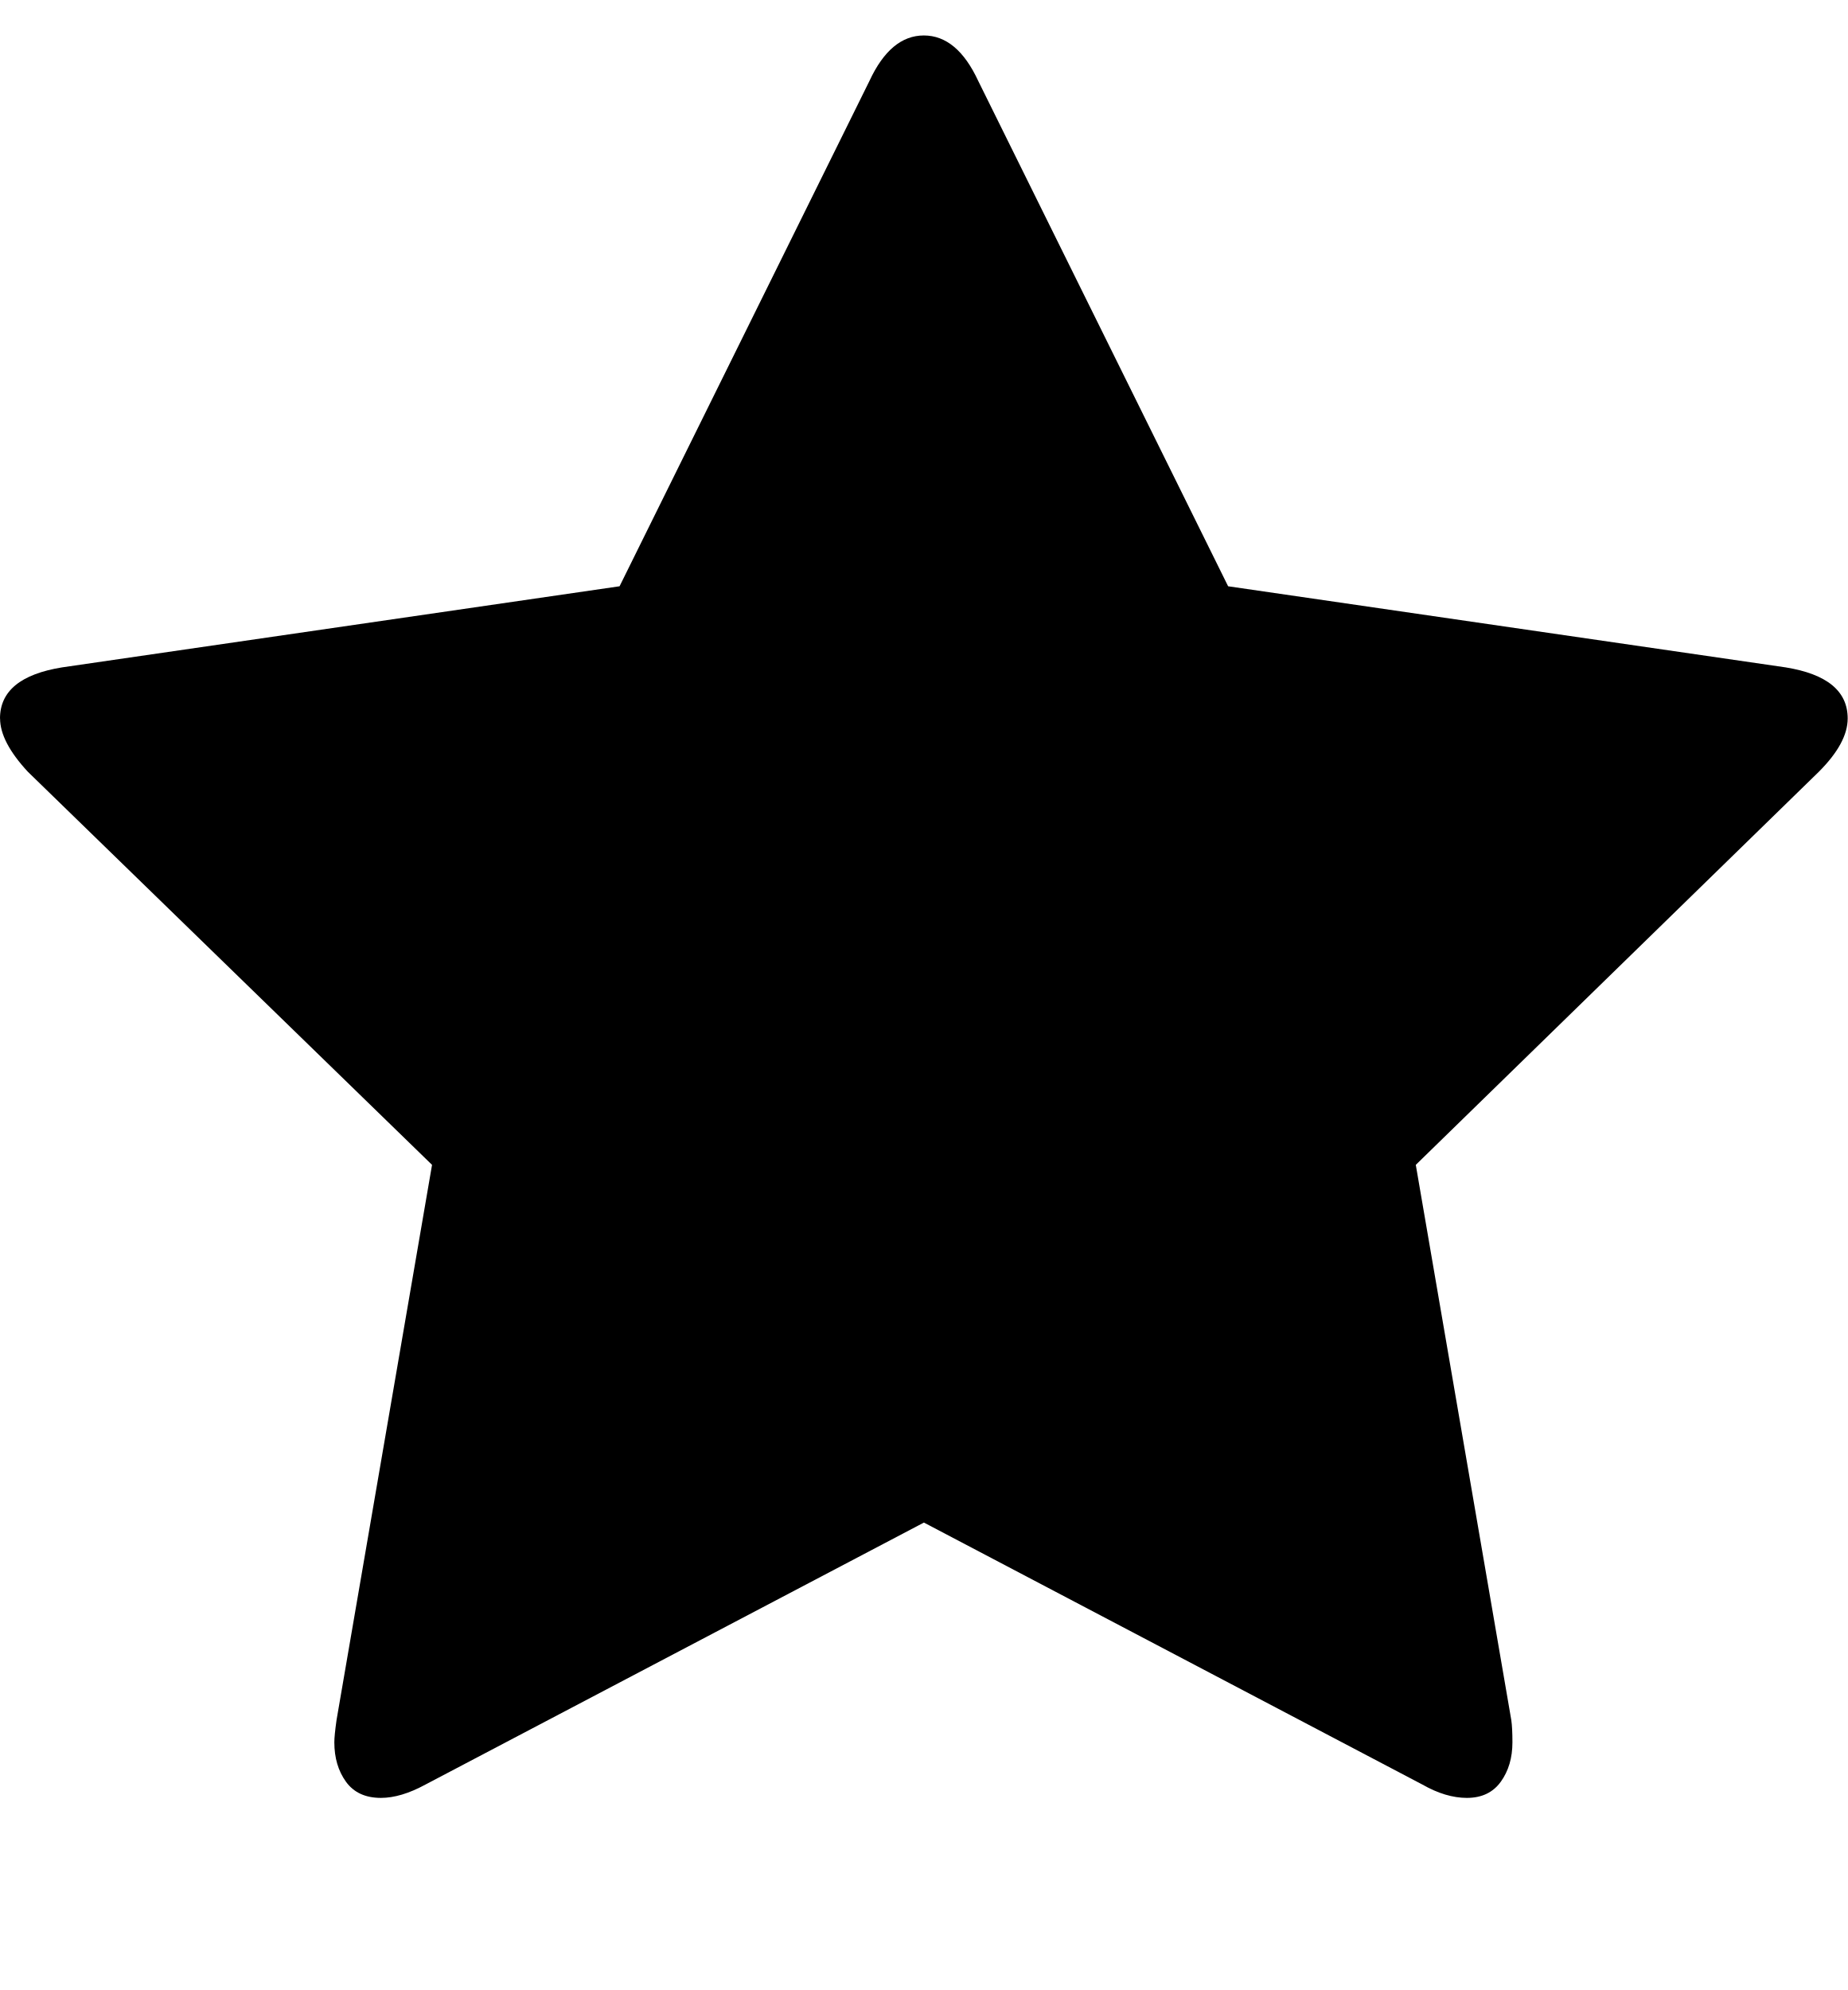
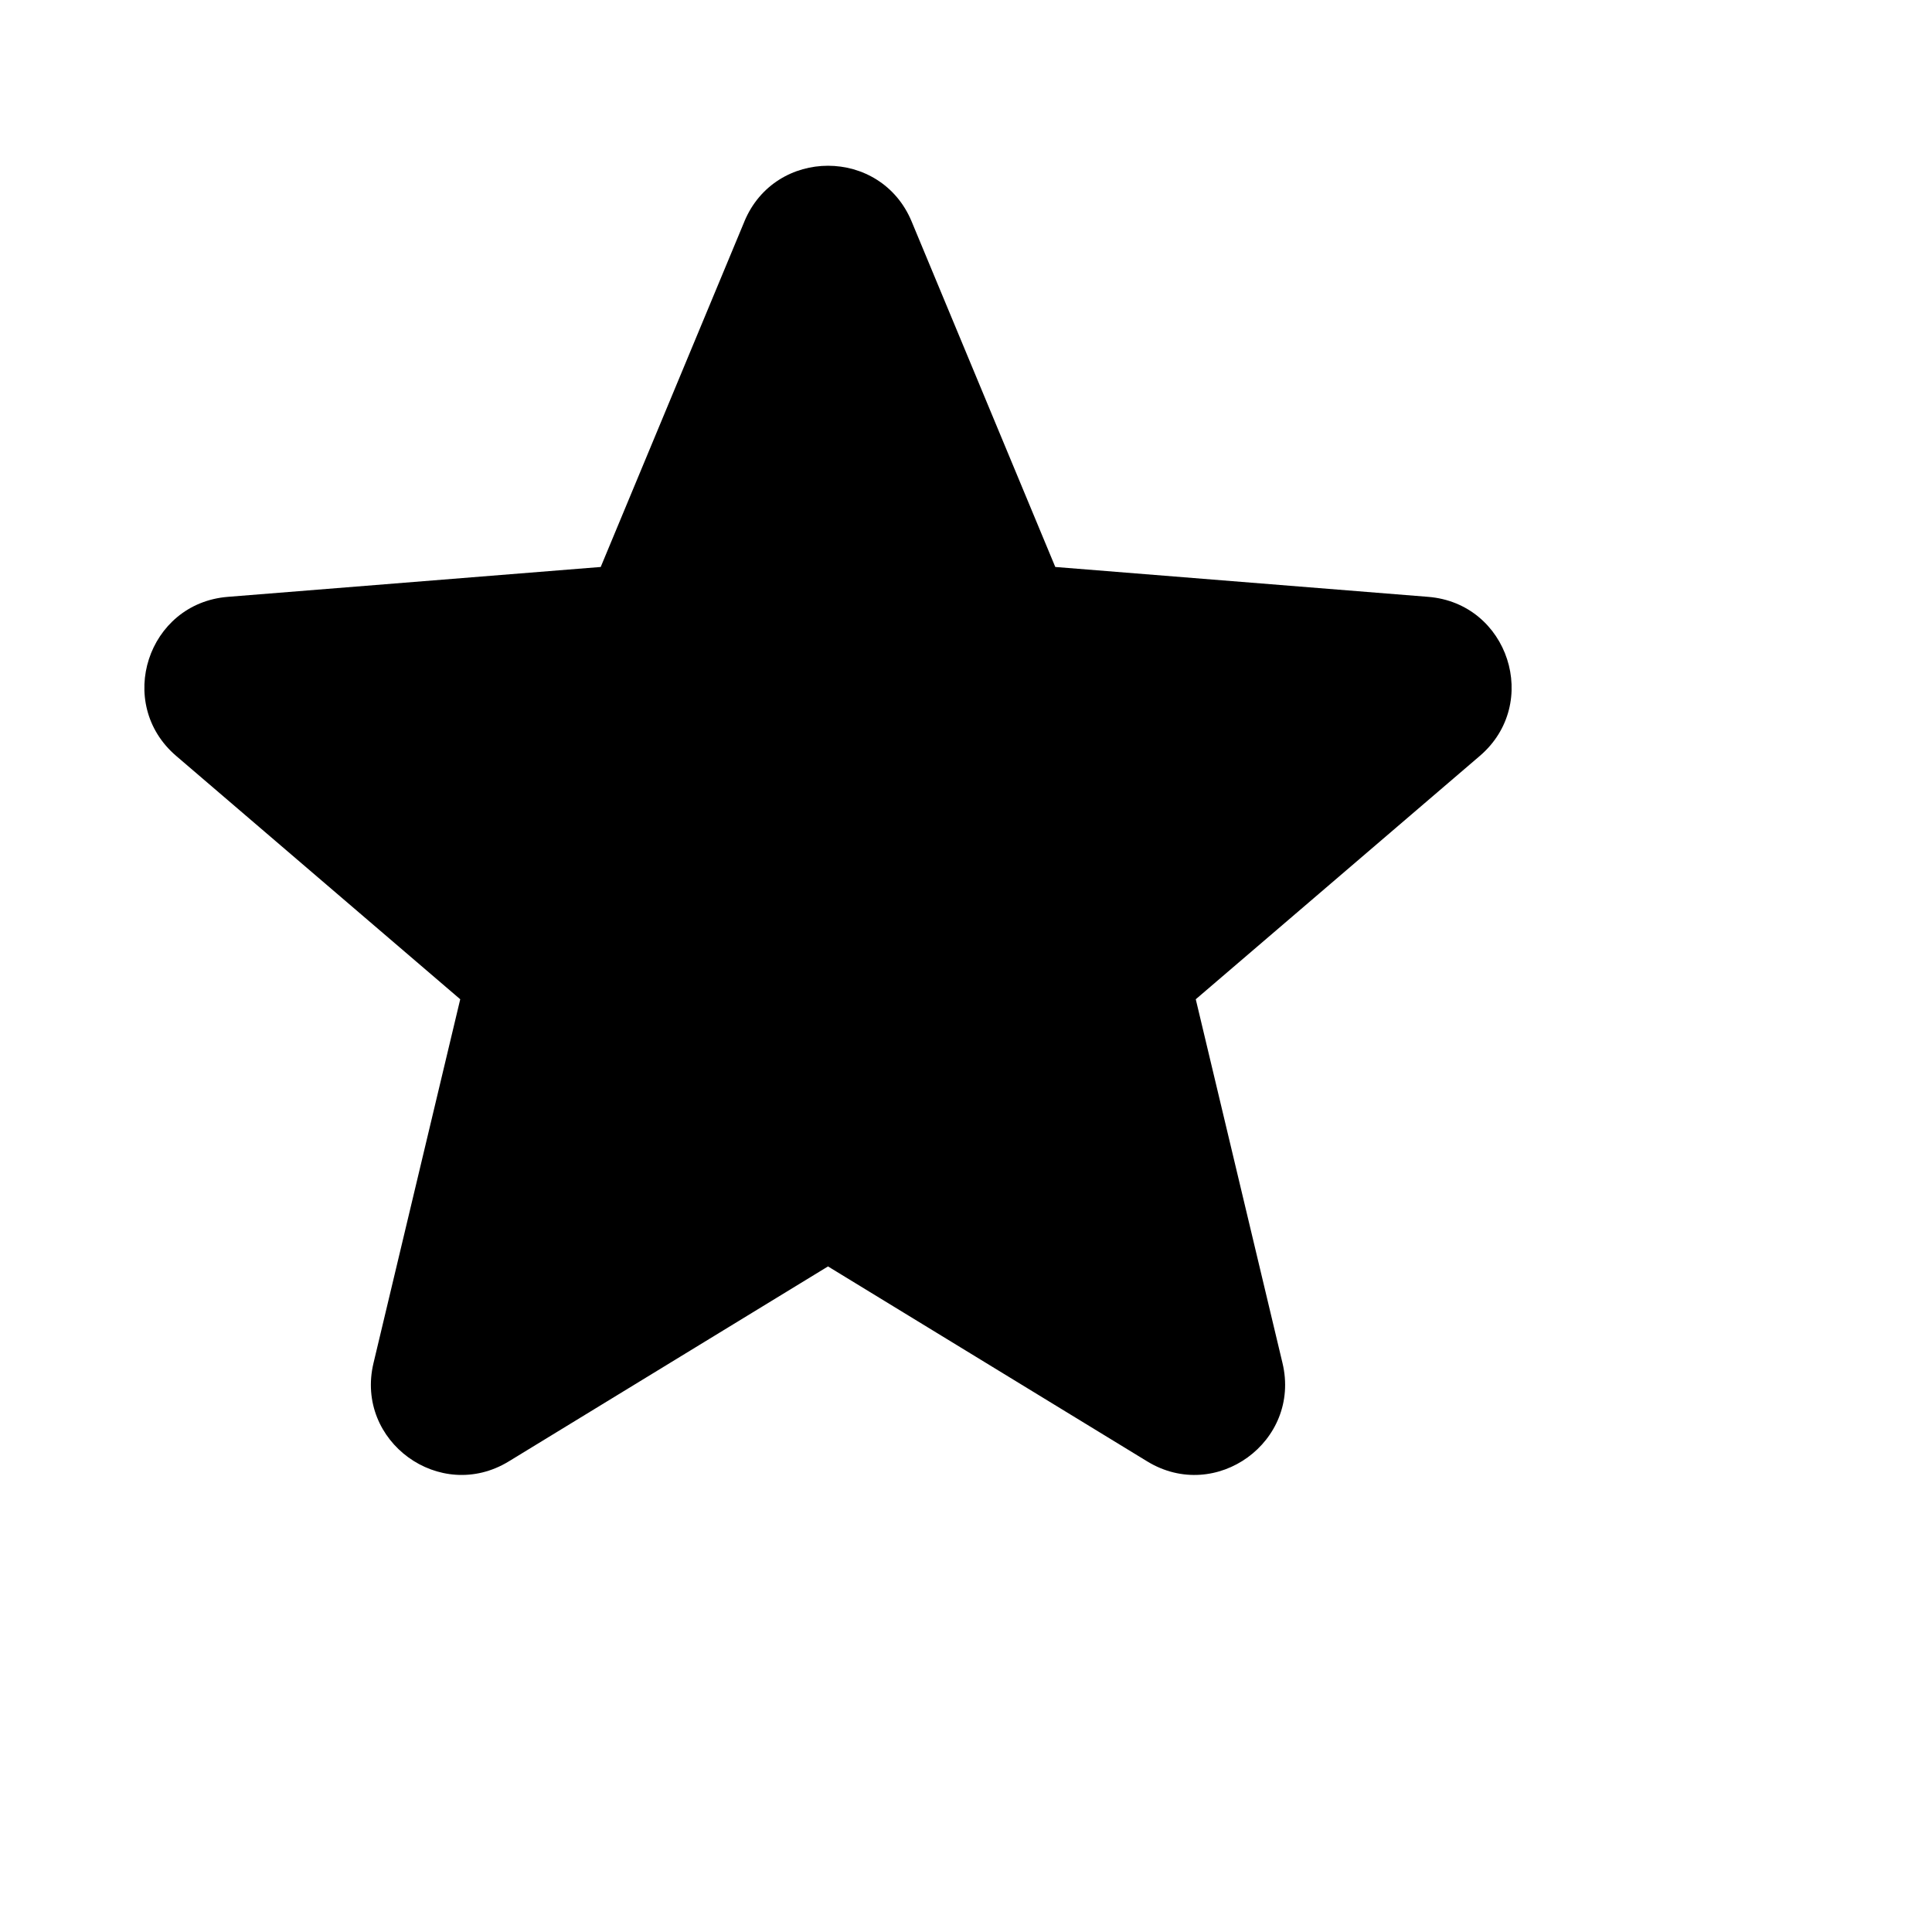
- <svg xmlns="http://www.w3.org/2000/svg" version="1.1" width="26" height="28" viewBox="0 0 26 28">
-   <path d="M0 10.109q0-0.578 0.875-0.719l7.844-1.141 3.516-7.109q0.297-0.641 0.766-0.641t0.766 0.641l3.516 7.109 7.844 1.141q0.875 0.141 0.875 0.719 0 0.344-0.406 0.75l-5.672 5.531 1.344 7.812q0.016 0.109 0.016 0.313 0 0.328-0.164 0.555t-0.477 0.227q-0.297 0-0.625-0.187l-7.016-3.687-7.016 3.687q-0.344 0.187-0.625 0.187-0.328 0-0.492-0.227t-0.164-0.555q0-0.094 0.031-0.313l1.344-7.812-5.688-5.531q-0.391-0.422-0.391-0.75z" />
+ <svg xmlns="http://www.w3.org/2000/svg" viewBox="0 0 28 28" fill="currentColor">
+   <path fill-rule="evenodd" d="M10.788 3.21c.448-1.077 1.976-1.077 2.424 0l2.082 5.007 5.404.433c1.164.093 1.636 1.545.749 2.305l-4.117 3.527 1.257 5.273c.271 1.136-.964 2.033-1.96 1.425L12 18.354 7.373 21.18c-.996.608-2.231-.29-1.96-1.425l1.257-5.273-4.117-3.527c-.887-.76-.415-2.212.749-2.305l5.404-.433 2.082-5.006z" clip-rule="evenodd" />
</svg>
